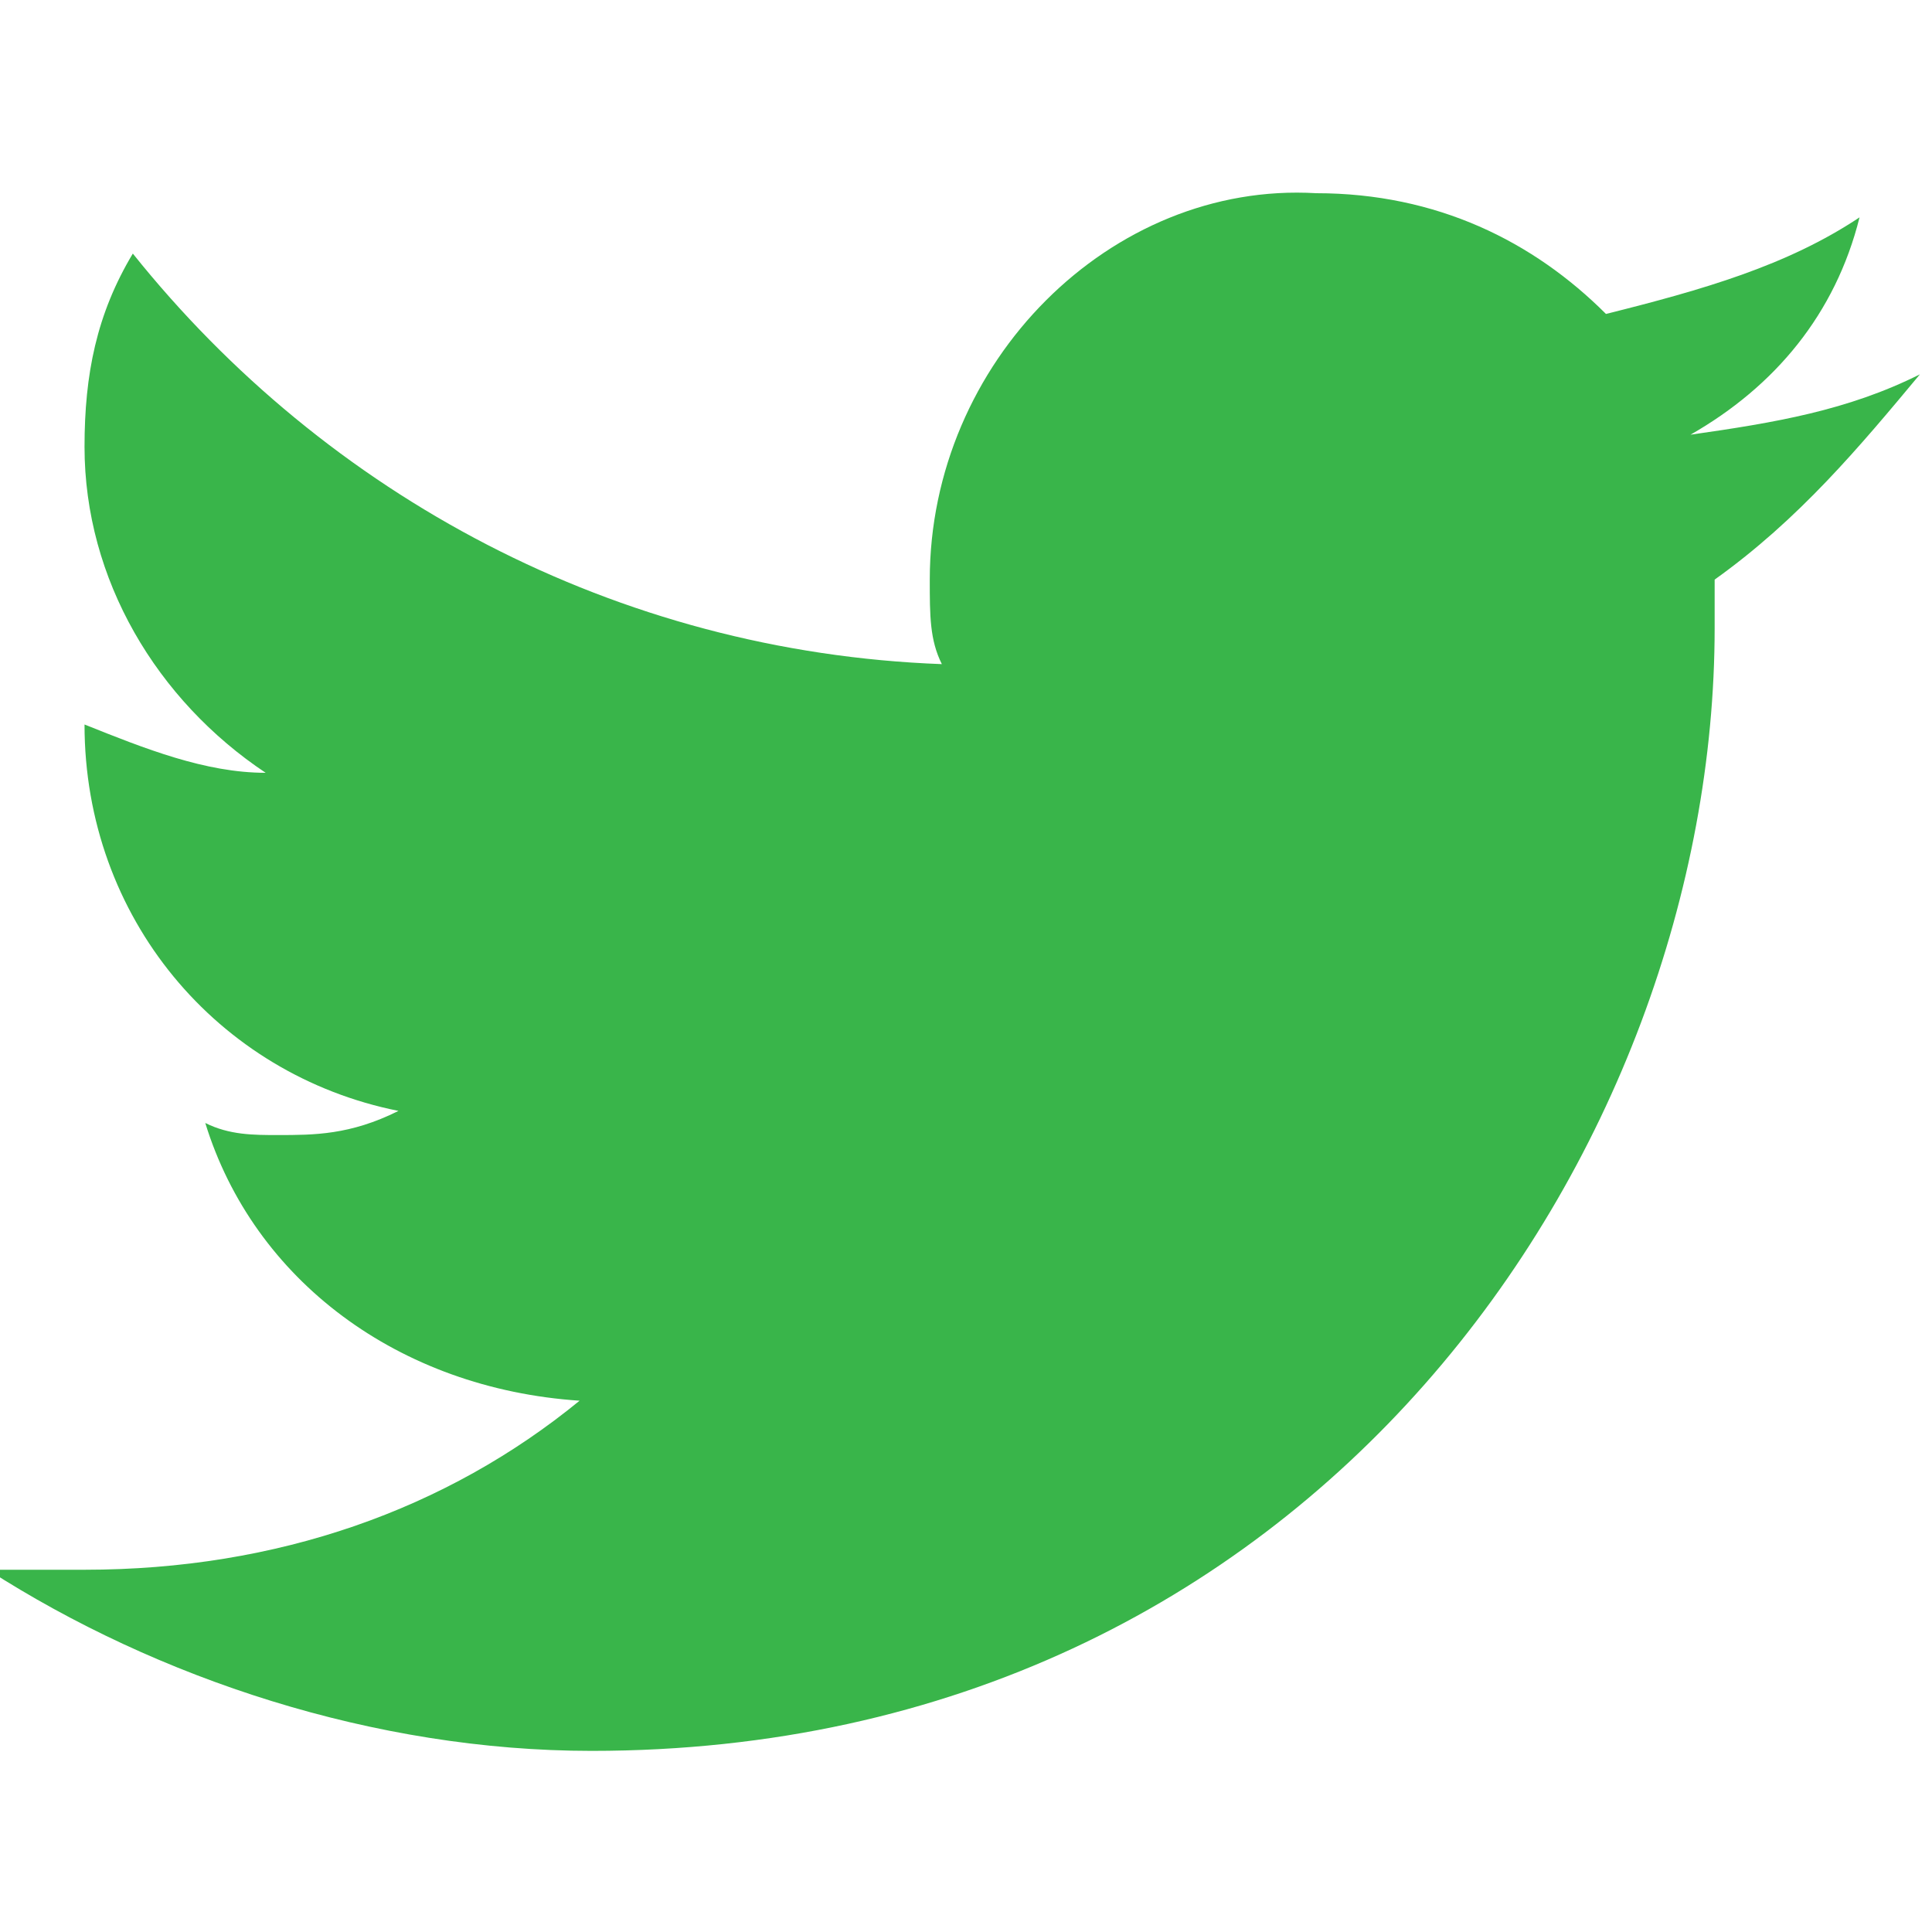
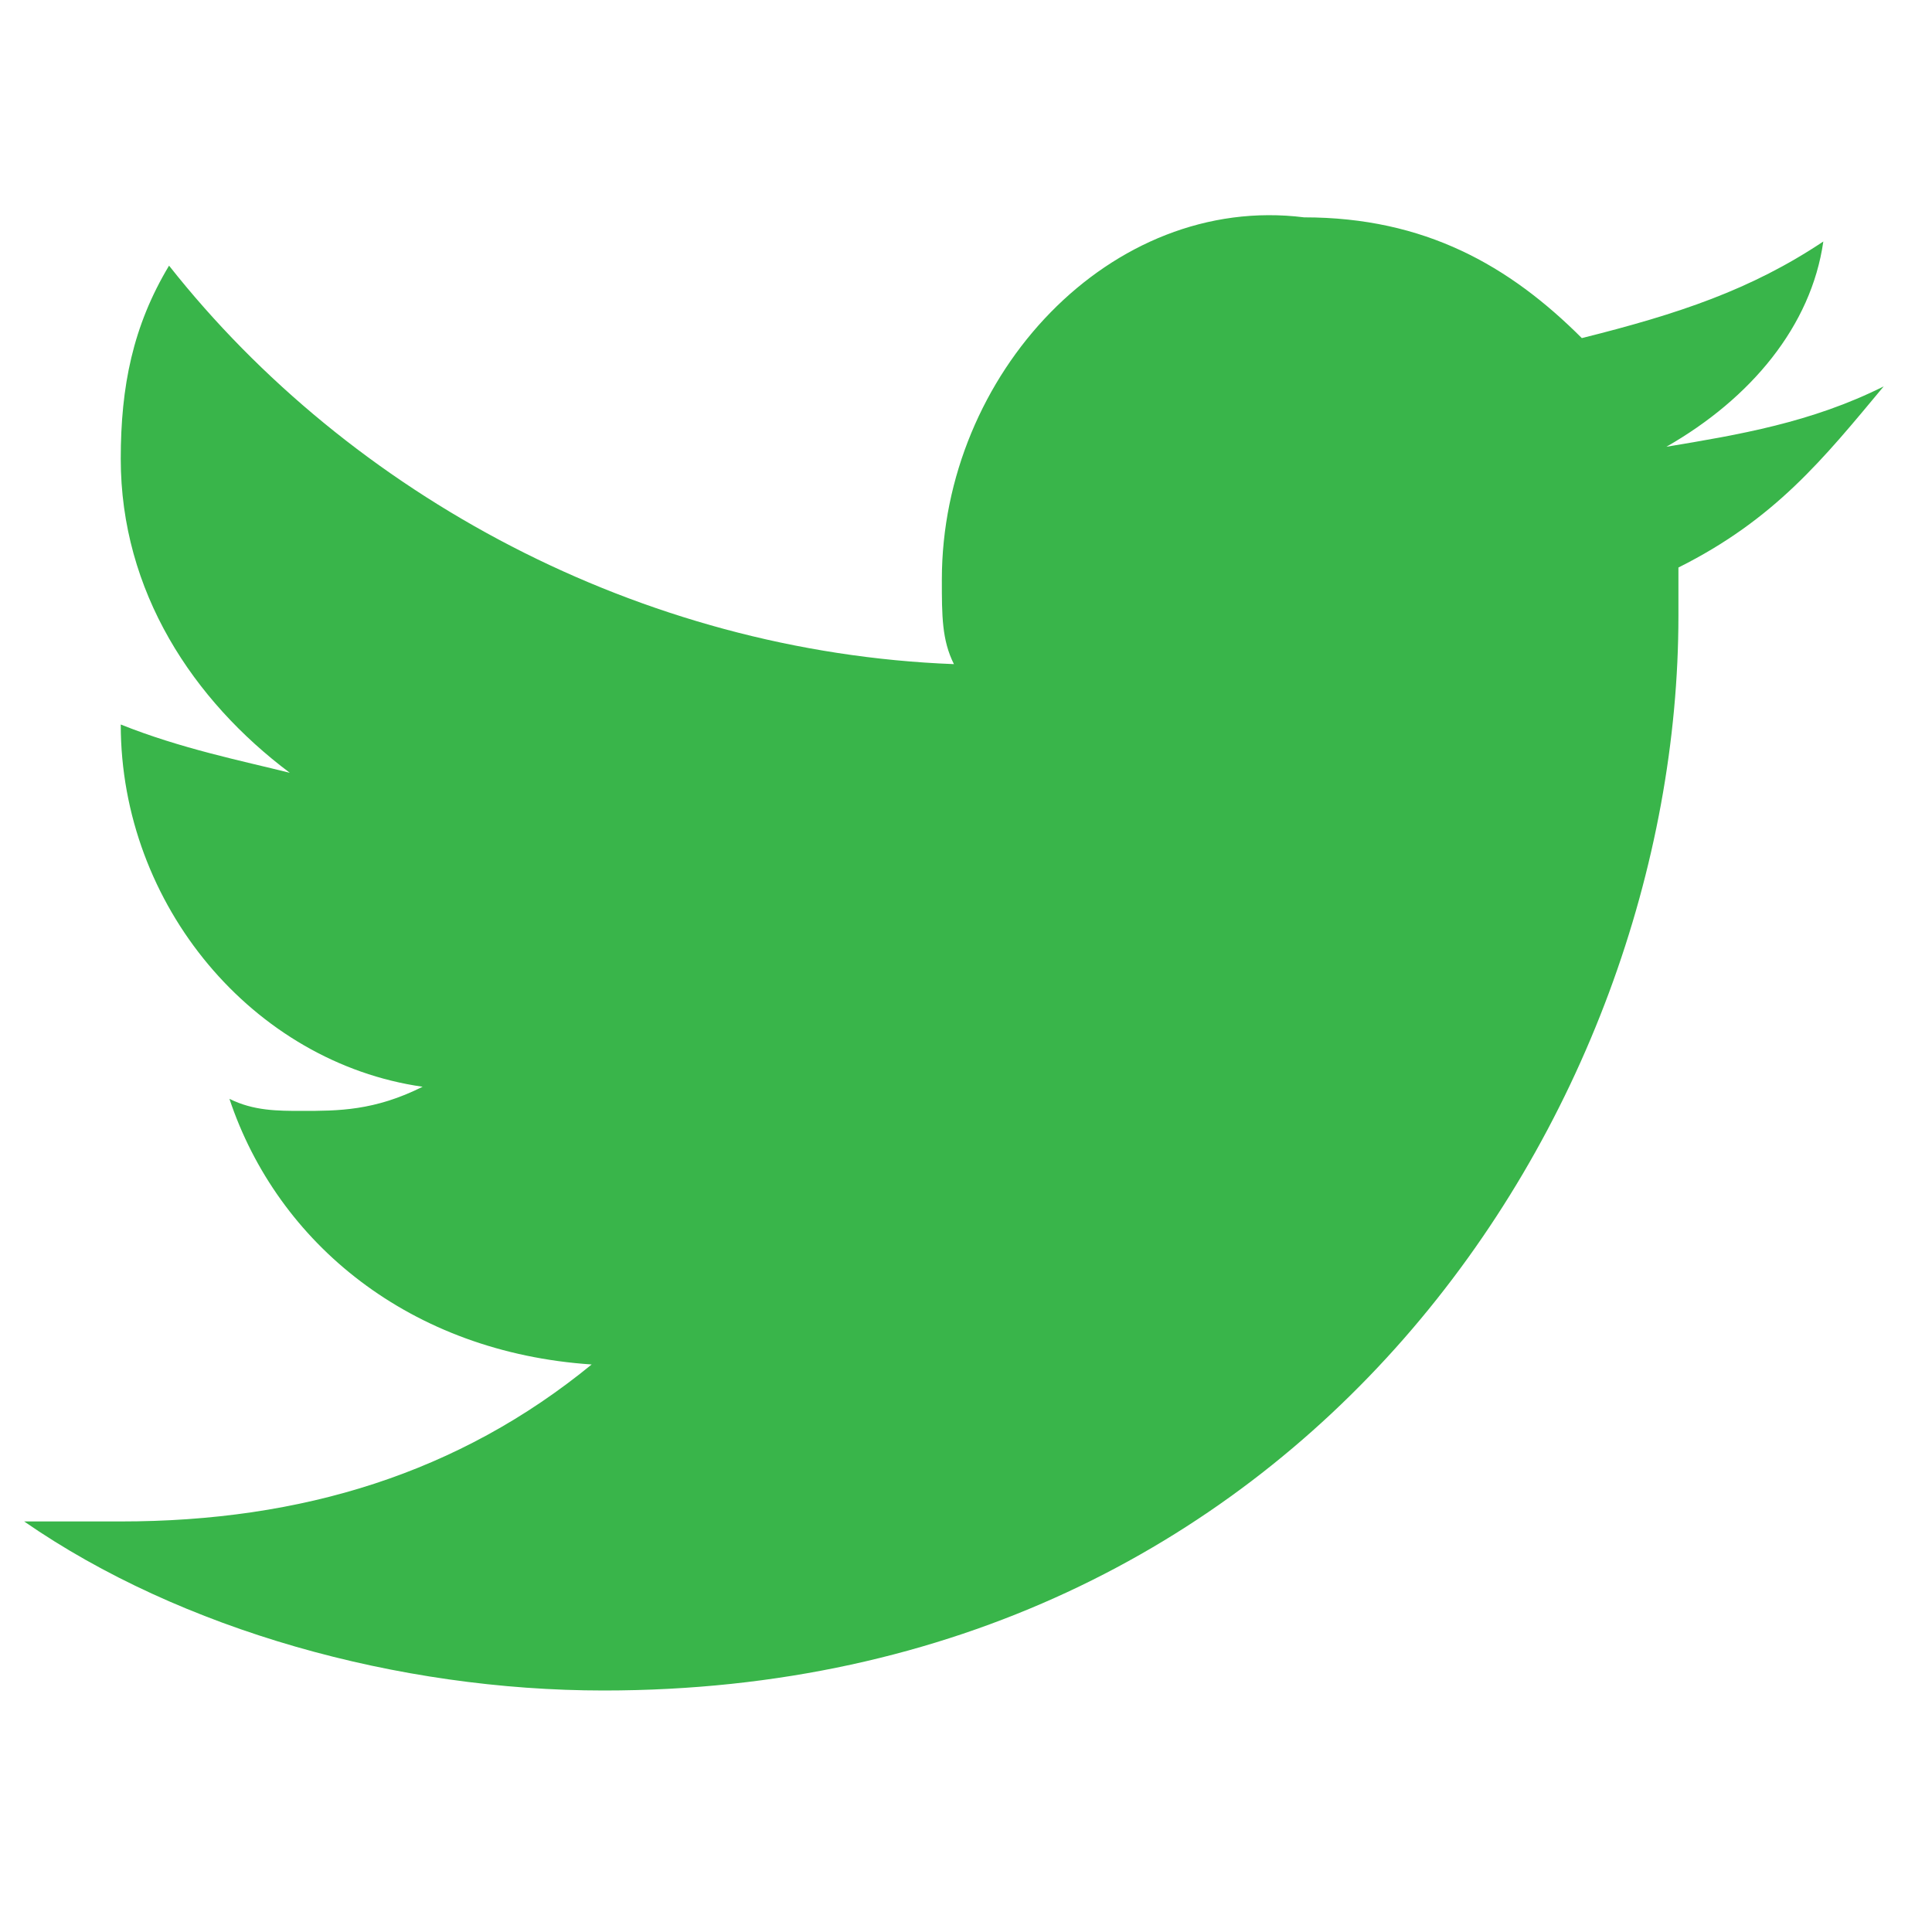
<svg xmlns="http://www.w3.org/2000/svg" version="1.1" id="Layer_1" x="0px" y="0px" viewBox="0 0 16 16" style="enable-background:new 0 0 16 16;" xml:space="preserve">
  <style type="text/css">
	.st0{fill:#39B54A;}
</style>
-   <path class="st0" d="M15.9,3.1c-0.6,0.3-1.2,0.4-1.9,0.5c0.7-0.4,1.2-1,1.4-1.8c-0.6,0.4-1.3,0.6-2.1,0.8c-0.6-0.6-1.4-1-2.4-1  C9.2,1.5,7.7,3,7.7,4.8c0,0.3,0,0.5,0.1,0.7C5.1,5.4,2.7,4.1,1.1,2.1c-0.3,0.5-0.4,1-0.4,1.6c0,1.1,0.6,2.1,1.5,2.7  c-0.5,0-1-0.2-1.5-0.4l0,0c0,1.6,1.1,2.9,2.6,3.2c-0.4,0.2-0.7,0.2-1,0.2c-0.2,0-0.4,0-0.6-0.1c0.4,1.3,1.6,2.2,3.1,2.3  C3.7,12.5,2.3,13,0.7,13c-0.3,0-0.5,0-0.8,0c1.4,0.9,3.2,1.5,5,1.5c6,0,9.3-5,9.3-9.3c0-0.1,0-0.3,0-0.4C14.9,4.3,15.4,3.7,15.9,3.1  z" />
+   <path class="st0" d="M15.6,3.2c-0.6,0.3-1.2,0.4-1.8,0.5c0.7-0.4,1.2-1,1.3-1.7c-0.6,0.4-1.2,0.6-2,0.8c-0.6-0.6-1.3-1-2.3-1  C9.2,1.6,7.8,3.1,7.8,4.8c0,0.3,0,0.5,0.1,0.7C5.3,5.4,2.9,4.1,1.4,2.2C1.1,2.7,1,3.2,1,3.8c0,1.1,0.6,2,1.4,2.6C2,6.3,1.5,6.2,1,6  l0,0C1,7.5,2.1,8.8,3.5,9c-0.4,0.2-0.7,0.2-1,0.2c-0.2,0-0.4,0-0.6-0.1c0.4,1.2,1.5,2.1,3,2.2c-1.1,0.9-2.4,1.3-3.9,1.3  c-0.3,0-0.5,0-0.8,0c1.3,0.9,3.1,1.4,4.8,1.4c5.8,0,8.9-4.8,8.9-8.9c0-0.1,0-0.3,0-0.4C14.7,4.3,15.1,3.8,15.6,3.2z" />
</svg>
